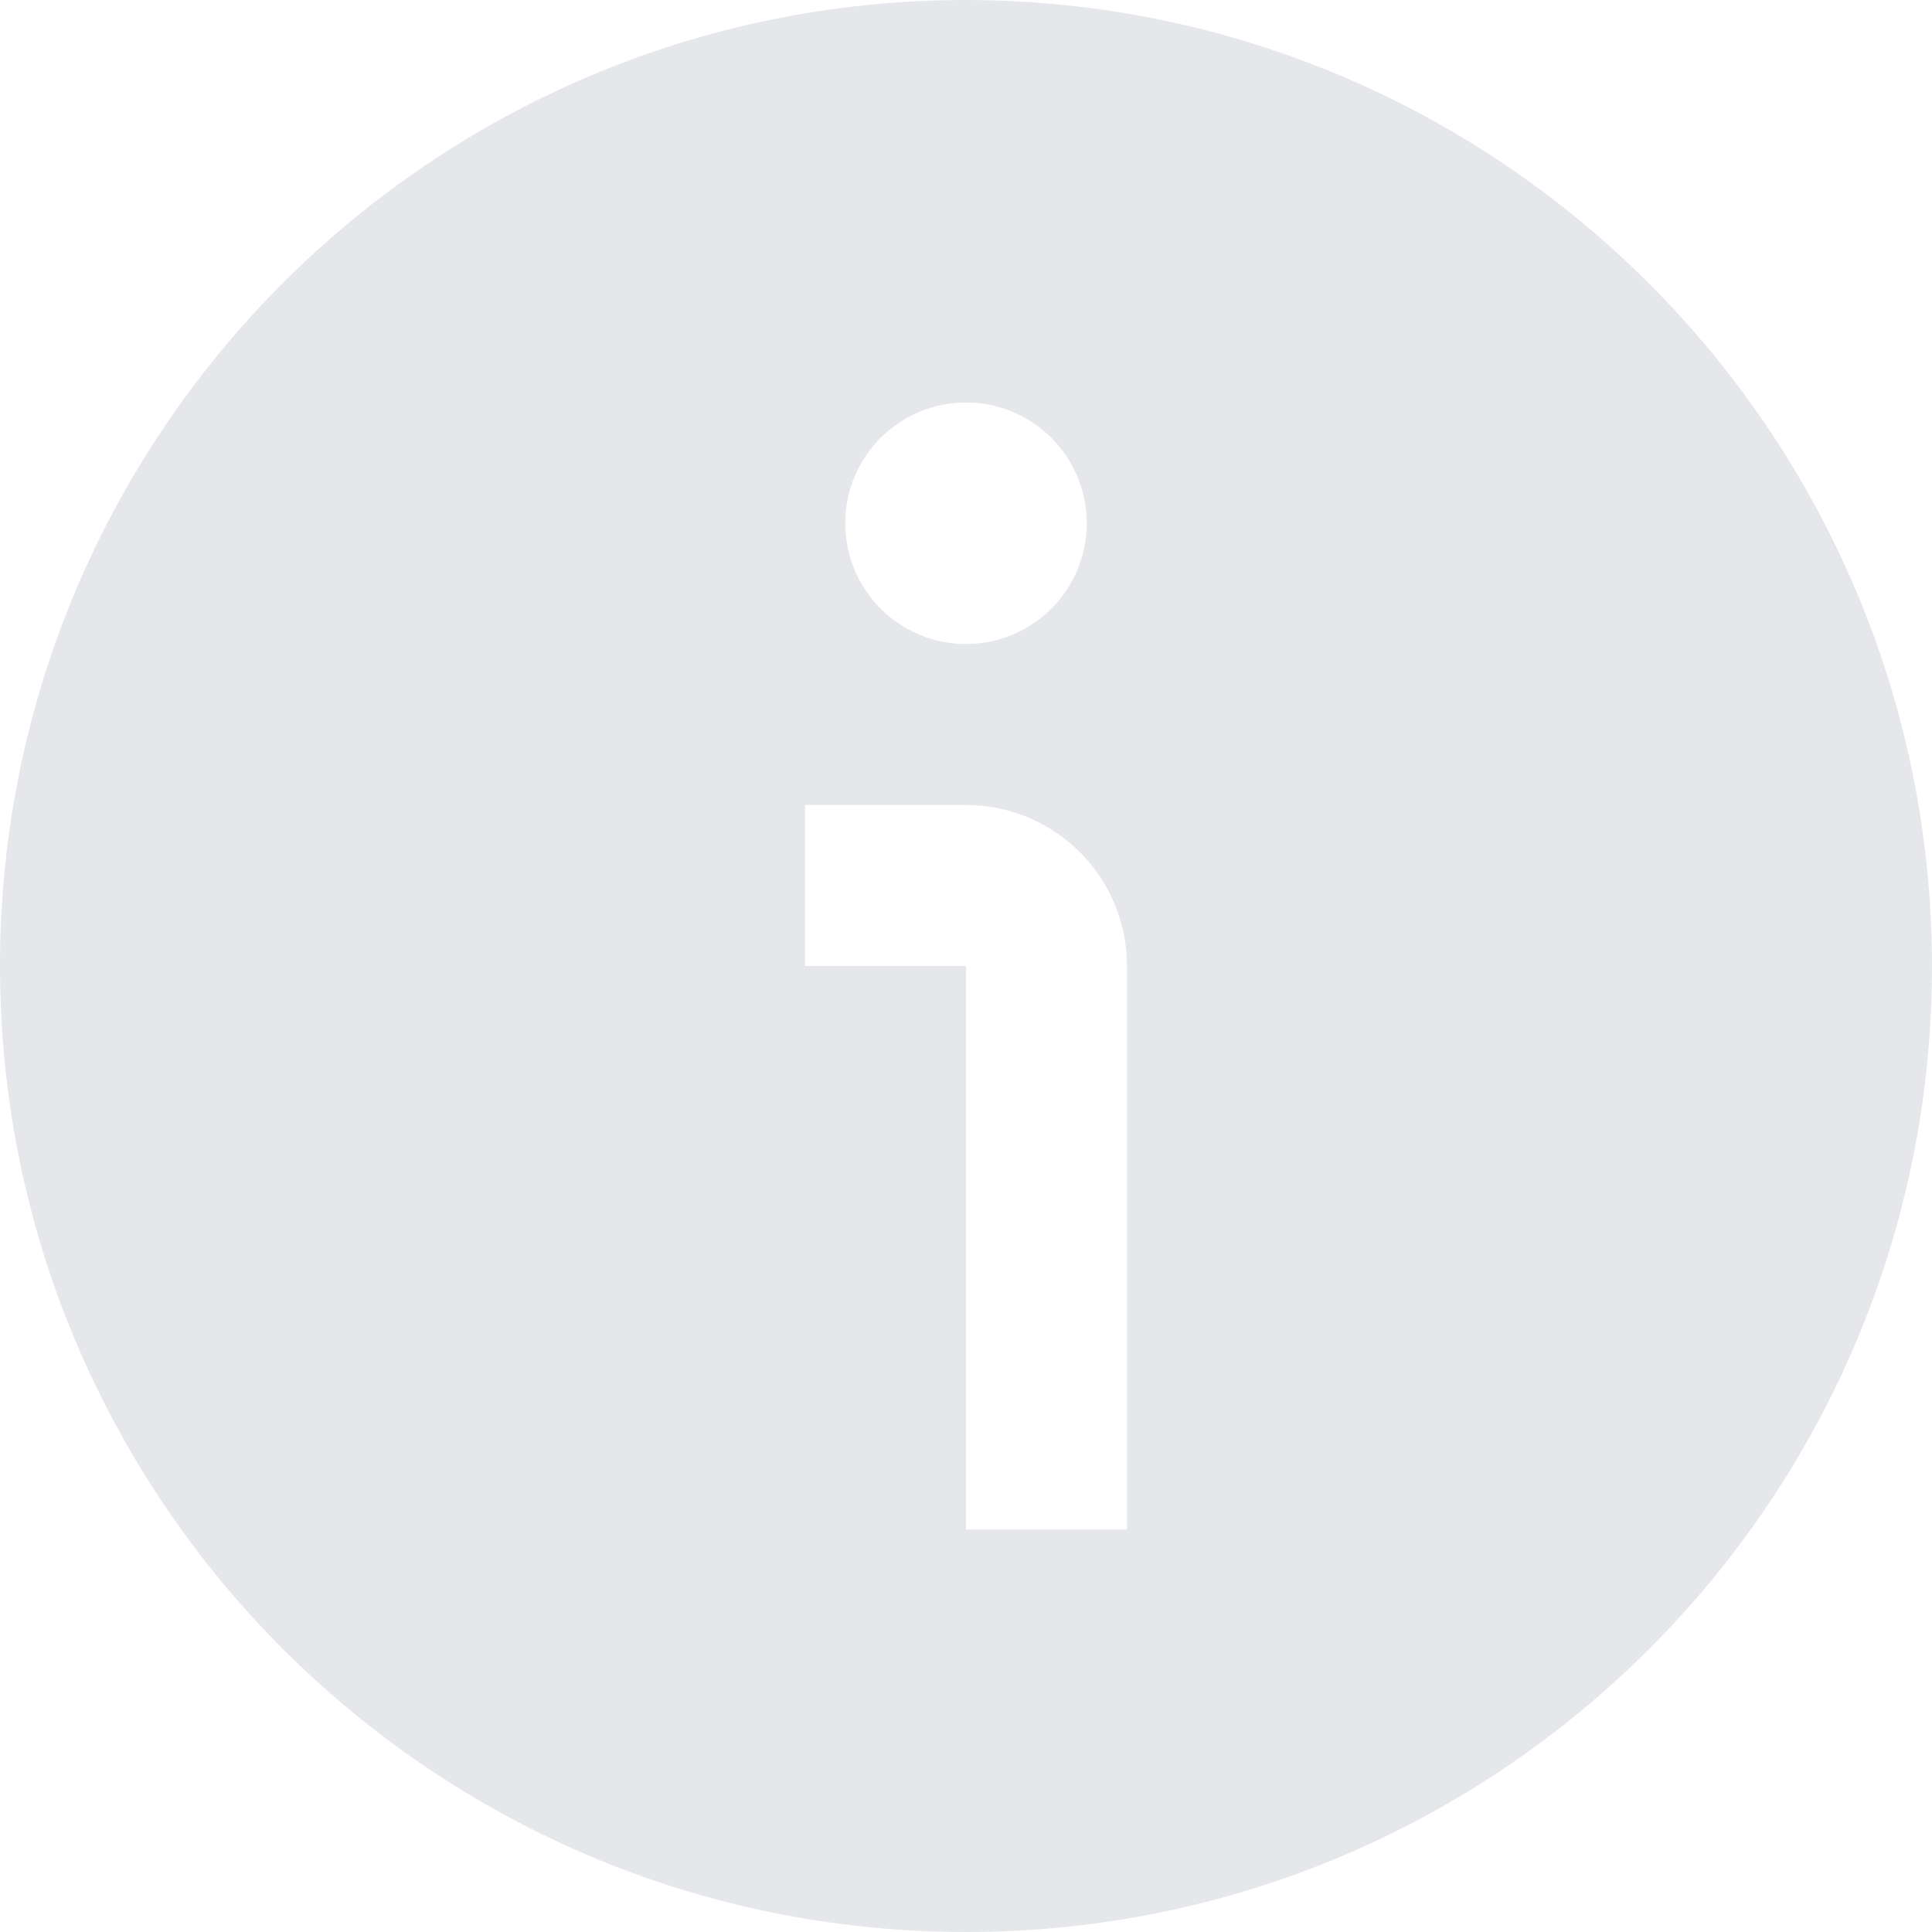
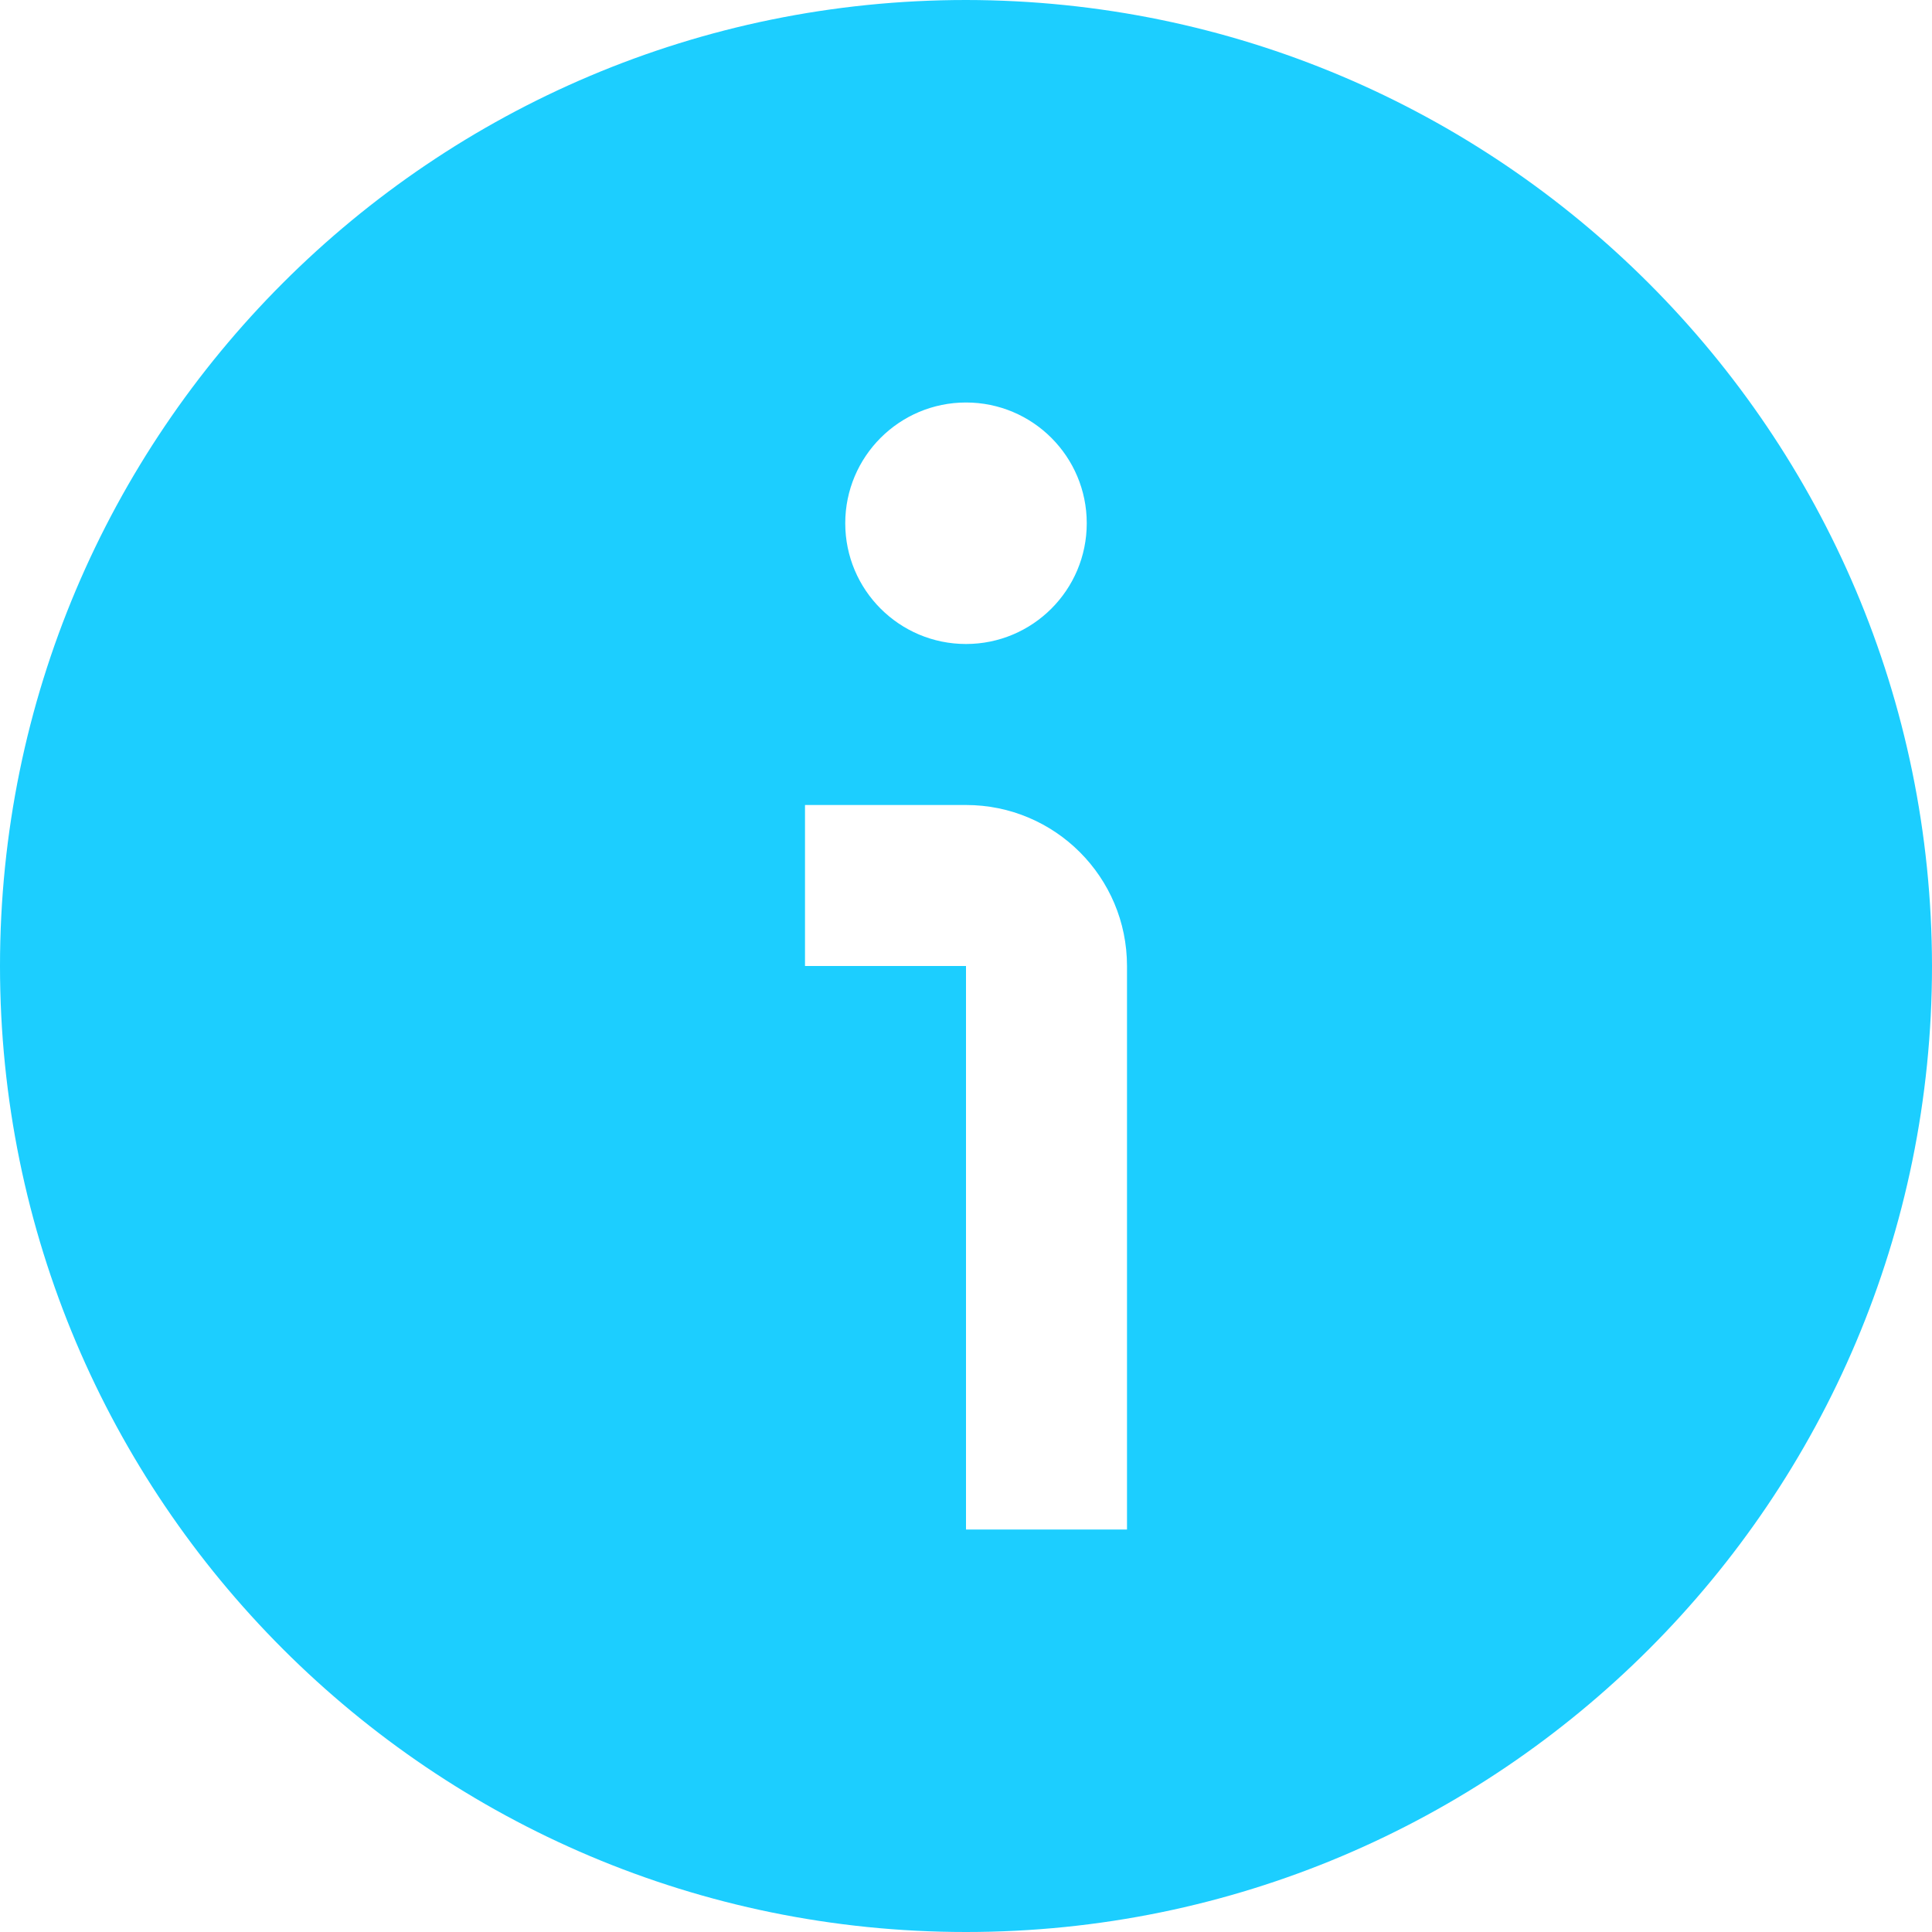
<svg xmlns="http://www.w3.org/2000/svg" id="Layer_1" data-name="Layer 1" viewBox="0 0 24 24" width="512" height="512">
-   <path d="M24,12A12,12,0,1,1,12,0,12.013,12.013,0,0,1,24,12ZM14,12a2,2,0,0,0-2-2H10v2h2v7h2ZM12,5a1.5,1.5,0,1,0,1.5,1.5A1.5,1.5,0,0,0,12,5Z" fill="#e5e7eb" />
+   <path d="M24,12A12,12,0,1,1,12,0,12.013,12.013,0,0,1,24,12ZM14,12a2,2,0,0,0-2-2H10v2h2v7h2ZM12,5a1.5,1.5,0,1,0,1.5,1.5A1.5,1.5,0,0,0,12,5Z" fill="#1CCEFF" />
</svg>
